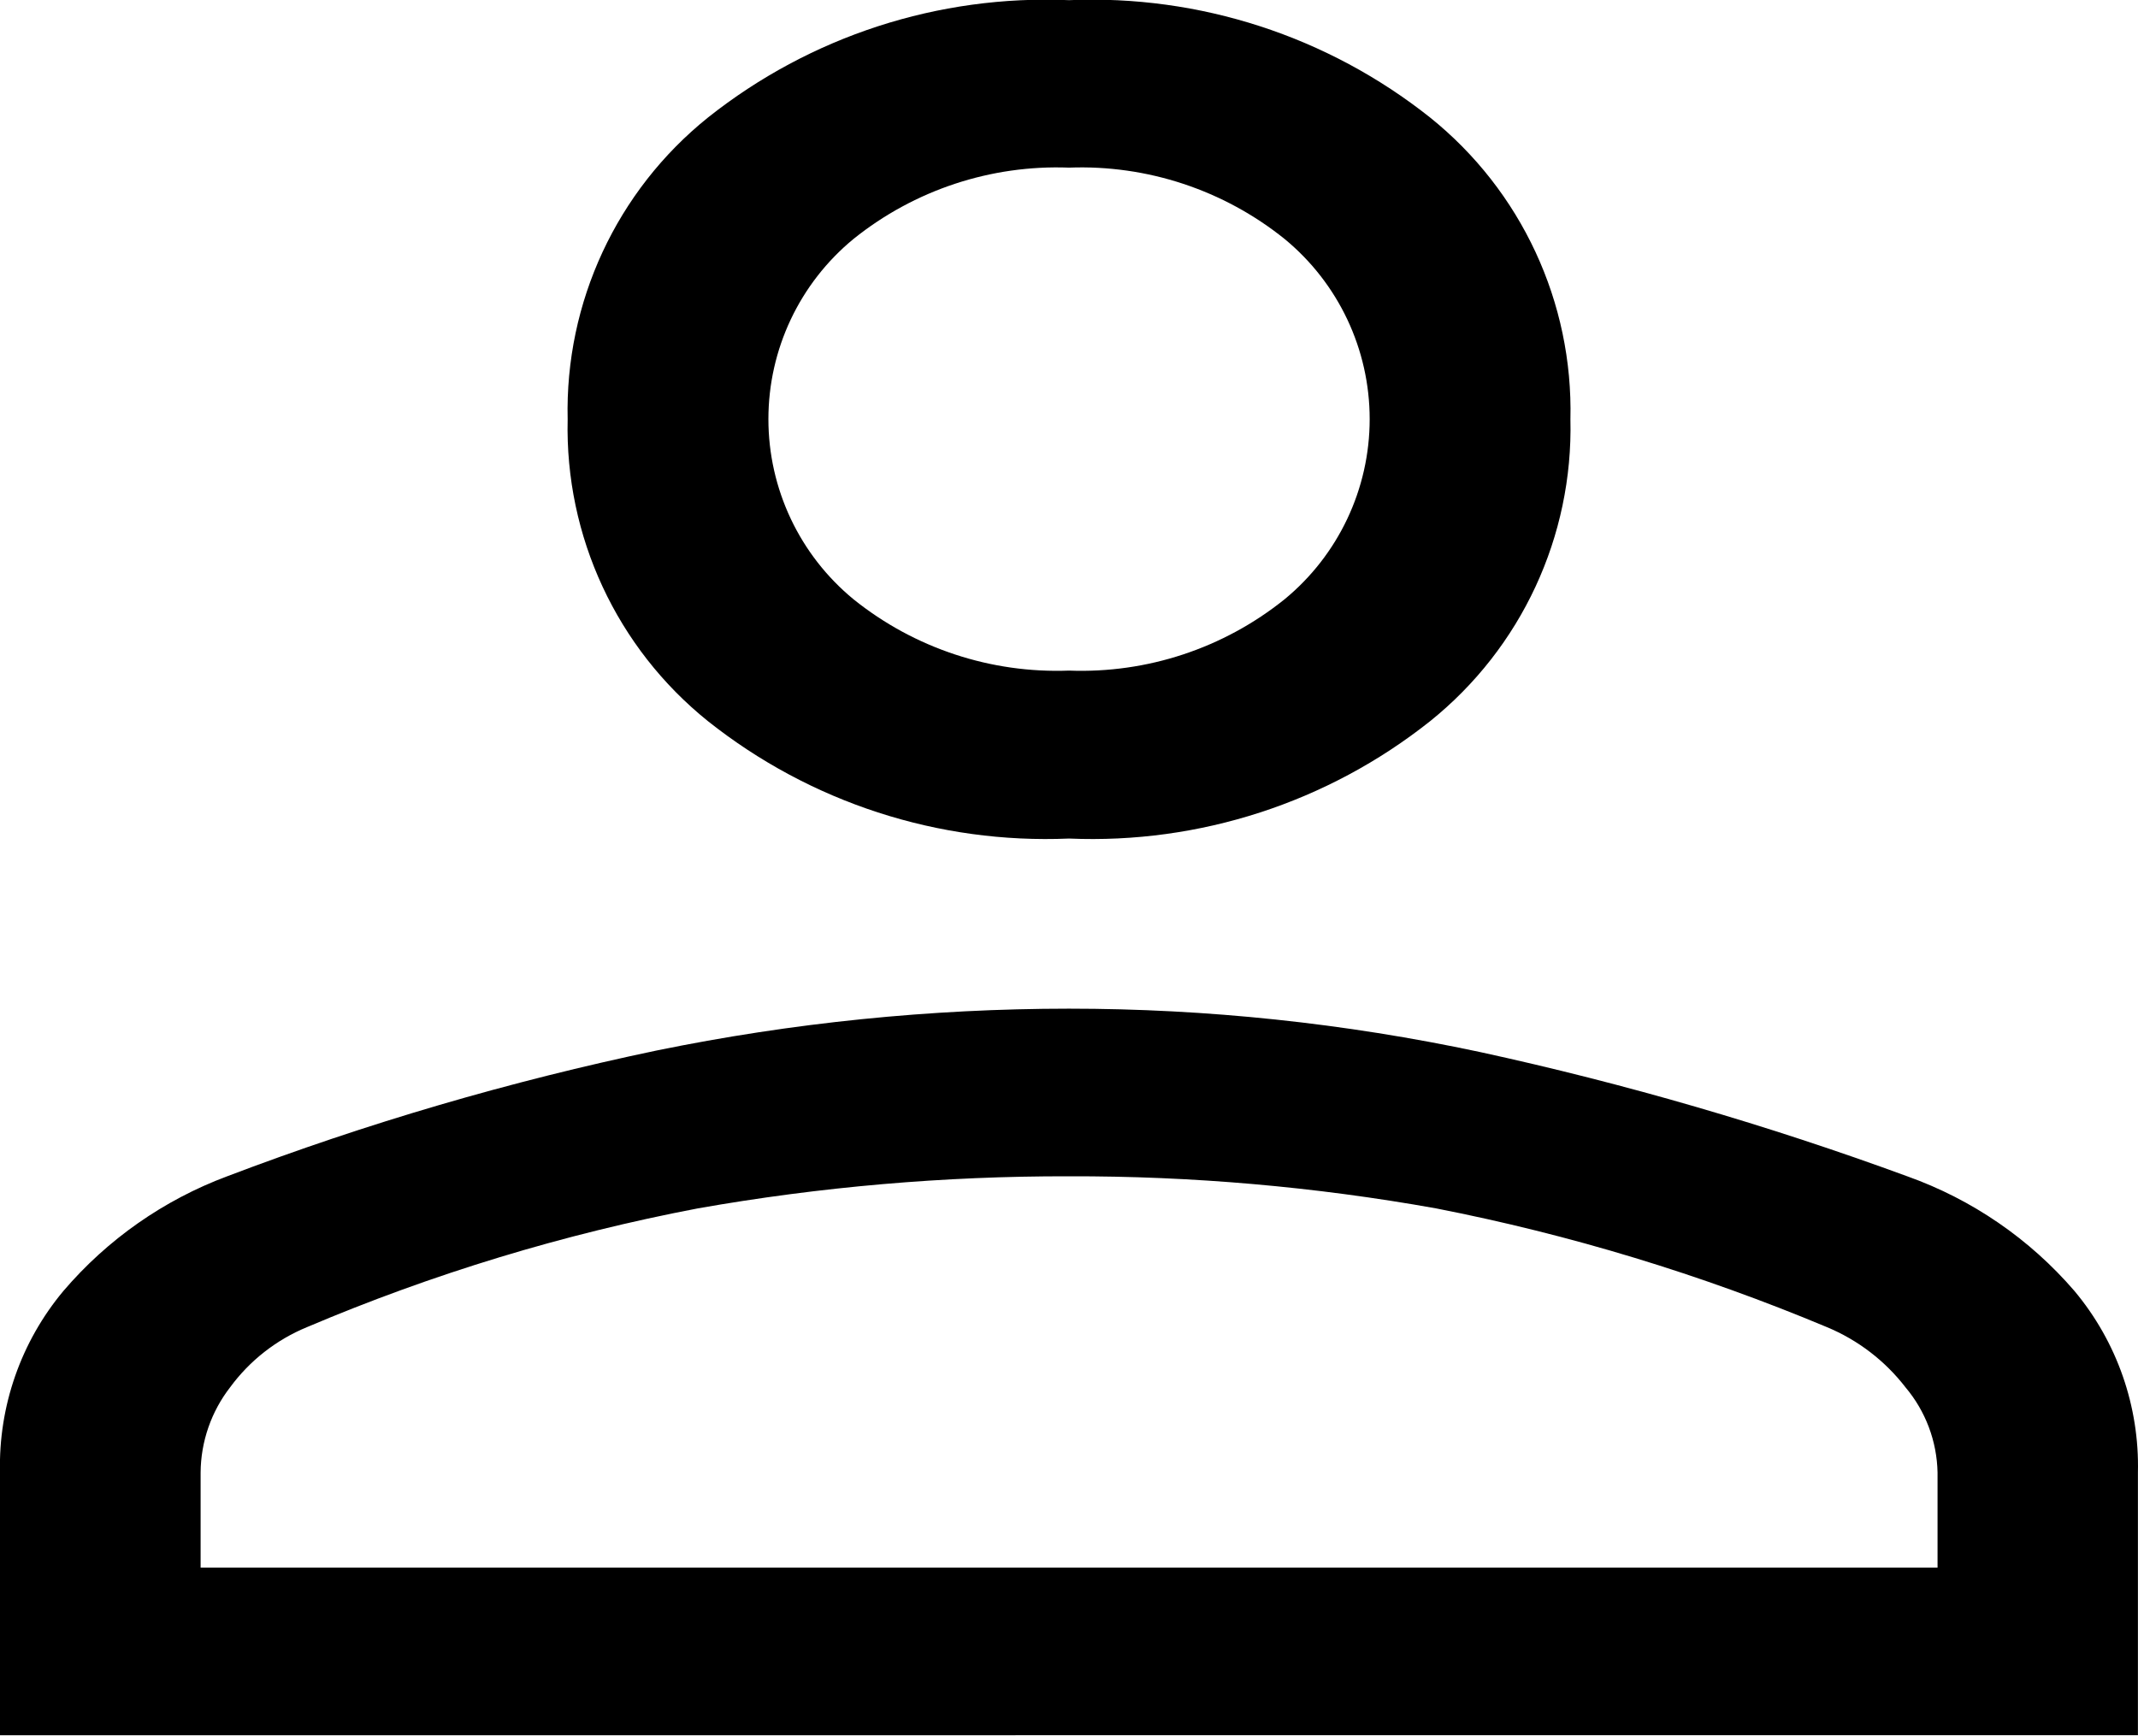
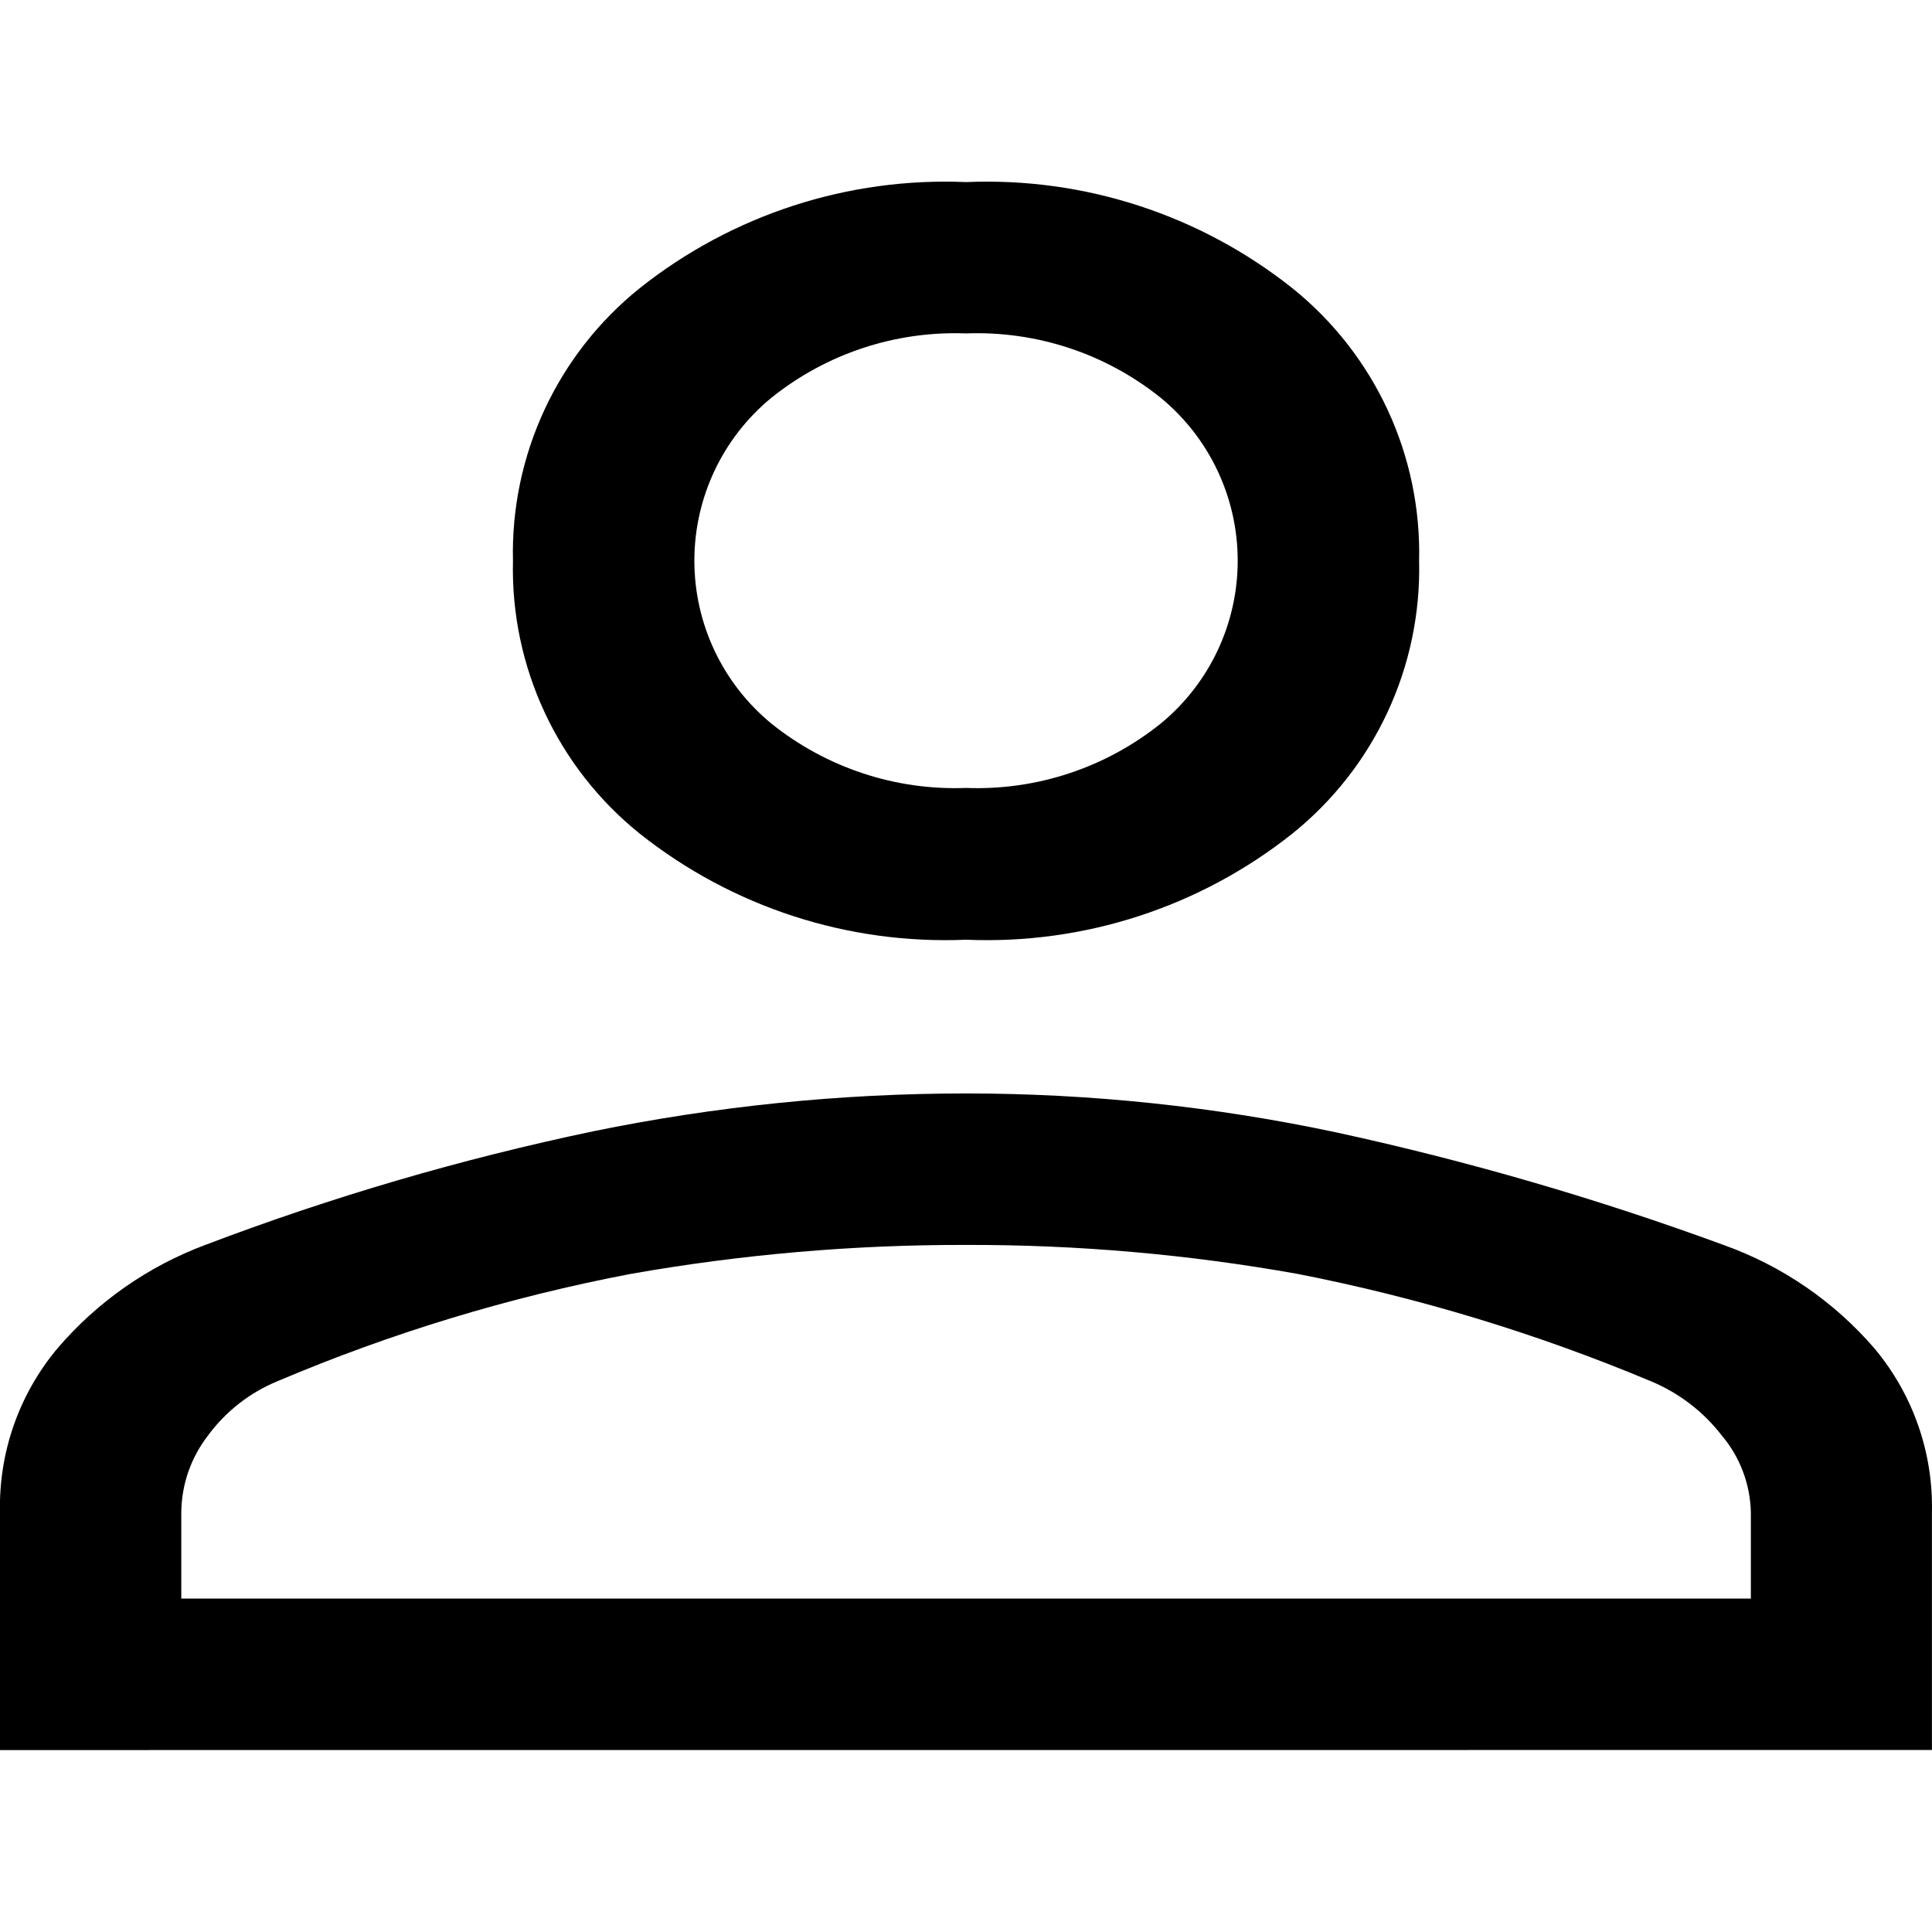
- <svg xmlns="http://www.w3.org/2000/svg" width="26.643" height="21.625" viewBox="0 0 26.643 21.625">
+ <svg xmlns="http://www.w3.org/2000/svg" width="18" height="18" viewBox="0 0 26.643 21.625">
  <path id="person_FILL0_wght400_GRAD0_opsz48" d="M21.322,19.4a6.77,6.77,0,0,1-4.5-1.463,4.681,4.681,0,0,1-1.748-3.761,4.681,4.681,0,0,1,1.748-3.761,6.77,6.77,0,0,1,4.5-1.463,6.77,6.77,0,0,1,4.5,1.463,4.681,4.681,0,0,1,1.748,3.761,4.681,4.681,0,0,1-1.748,3.761A6.77,6.77,0,0,1,21.322,19.4ZM8,30.575V27.3a3.4,3.4,0,0,1,.791-2.263,4.97,4.97,0,0,1,2.04-1.428,35.575,35.575,0,0,1,5.349-1.567,25.656,25.656,0,0,1,5.141-.522,24.562,24.562,0,0,1,5.12.54,40.347,40.347,0,0,1,5.329,1.55,4.934,4.934,0,0,1,2.081,1.428,3.4,3.4,0,0,1,.791,2.263v3.273Zm2.5-2.089H32.145V27.3a1.7,1.7,0,0,0-.4-1.062,2.4,2.4,0,0,0-.978-.749,25.049,25.049,0,0,0-4.871-1.48,25.6,25.6,0,0,0-4.579-.4,26.3,26.3,0,0,0-4.621.4,23.956,23.956,0,0,0-4.871,1.48,2.254,2.254,0,0,0-.957.749A1.755,1.755,0,0,0,10.5,27.3ZM21.322,17.307a4.043,4.043,0,0,0,2.685-.888,2.907,2.907,0,0,0,0-4.492,4.043,4.043,0,0,0-2.685-.888,4.043,4.043,0,0,0-2.685.888,2.907,2.907,0,0,0,0,4.492A4.043,4.043,0,0,0,21.322,17.307Zm0-3.134Zm0,14.312Z" transform="translate(-8 -8.95)" />
</svg>
